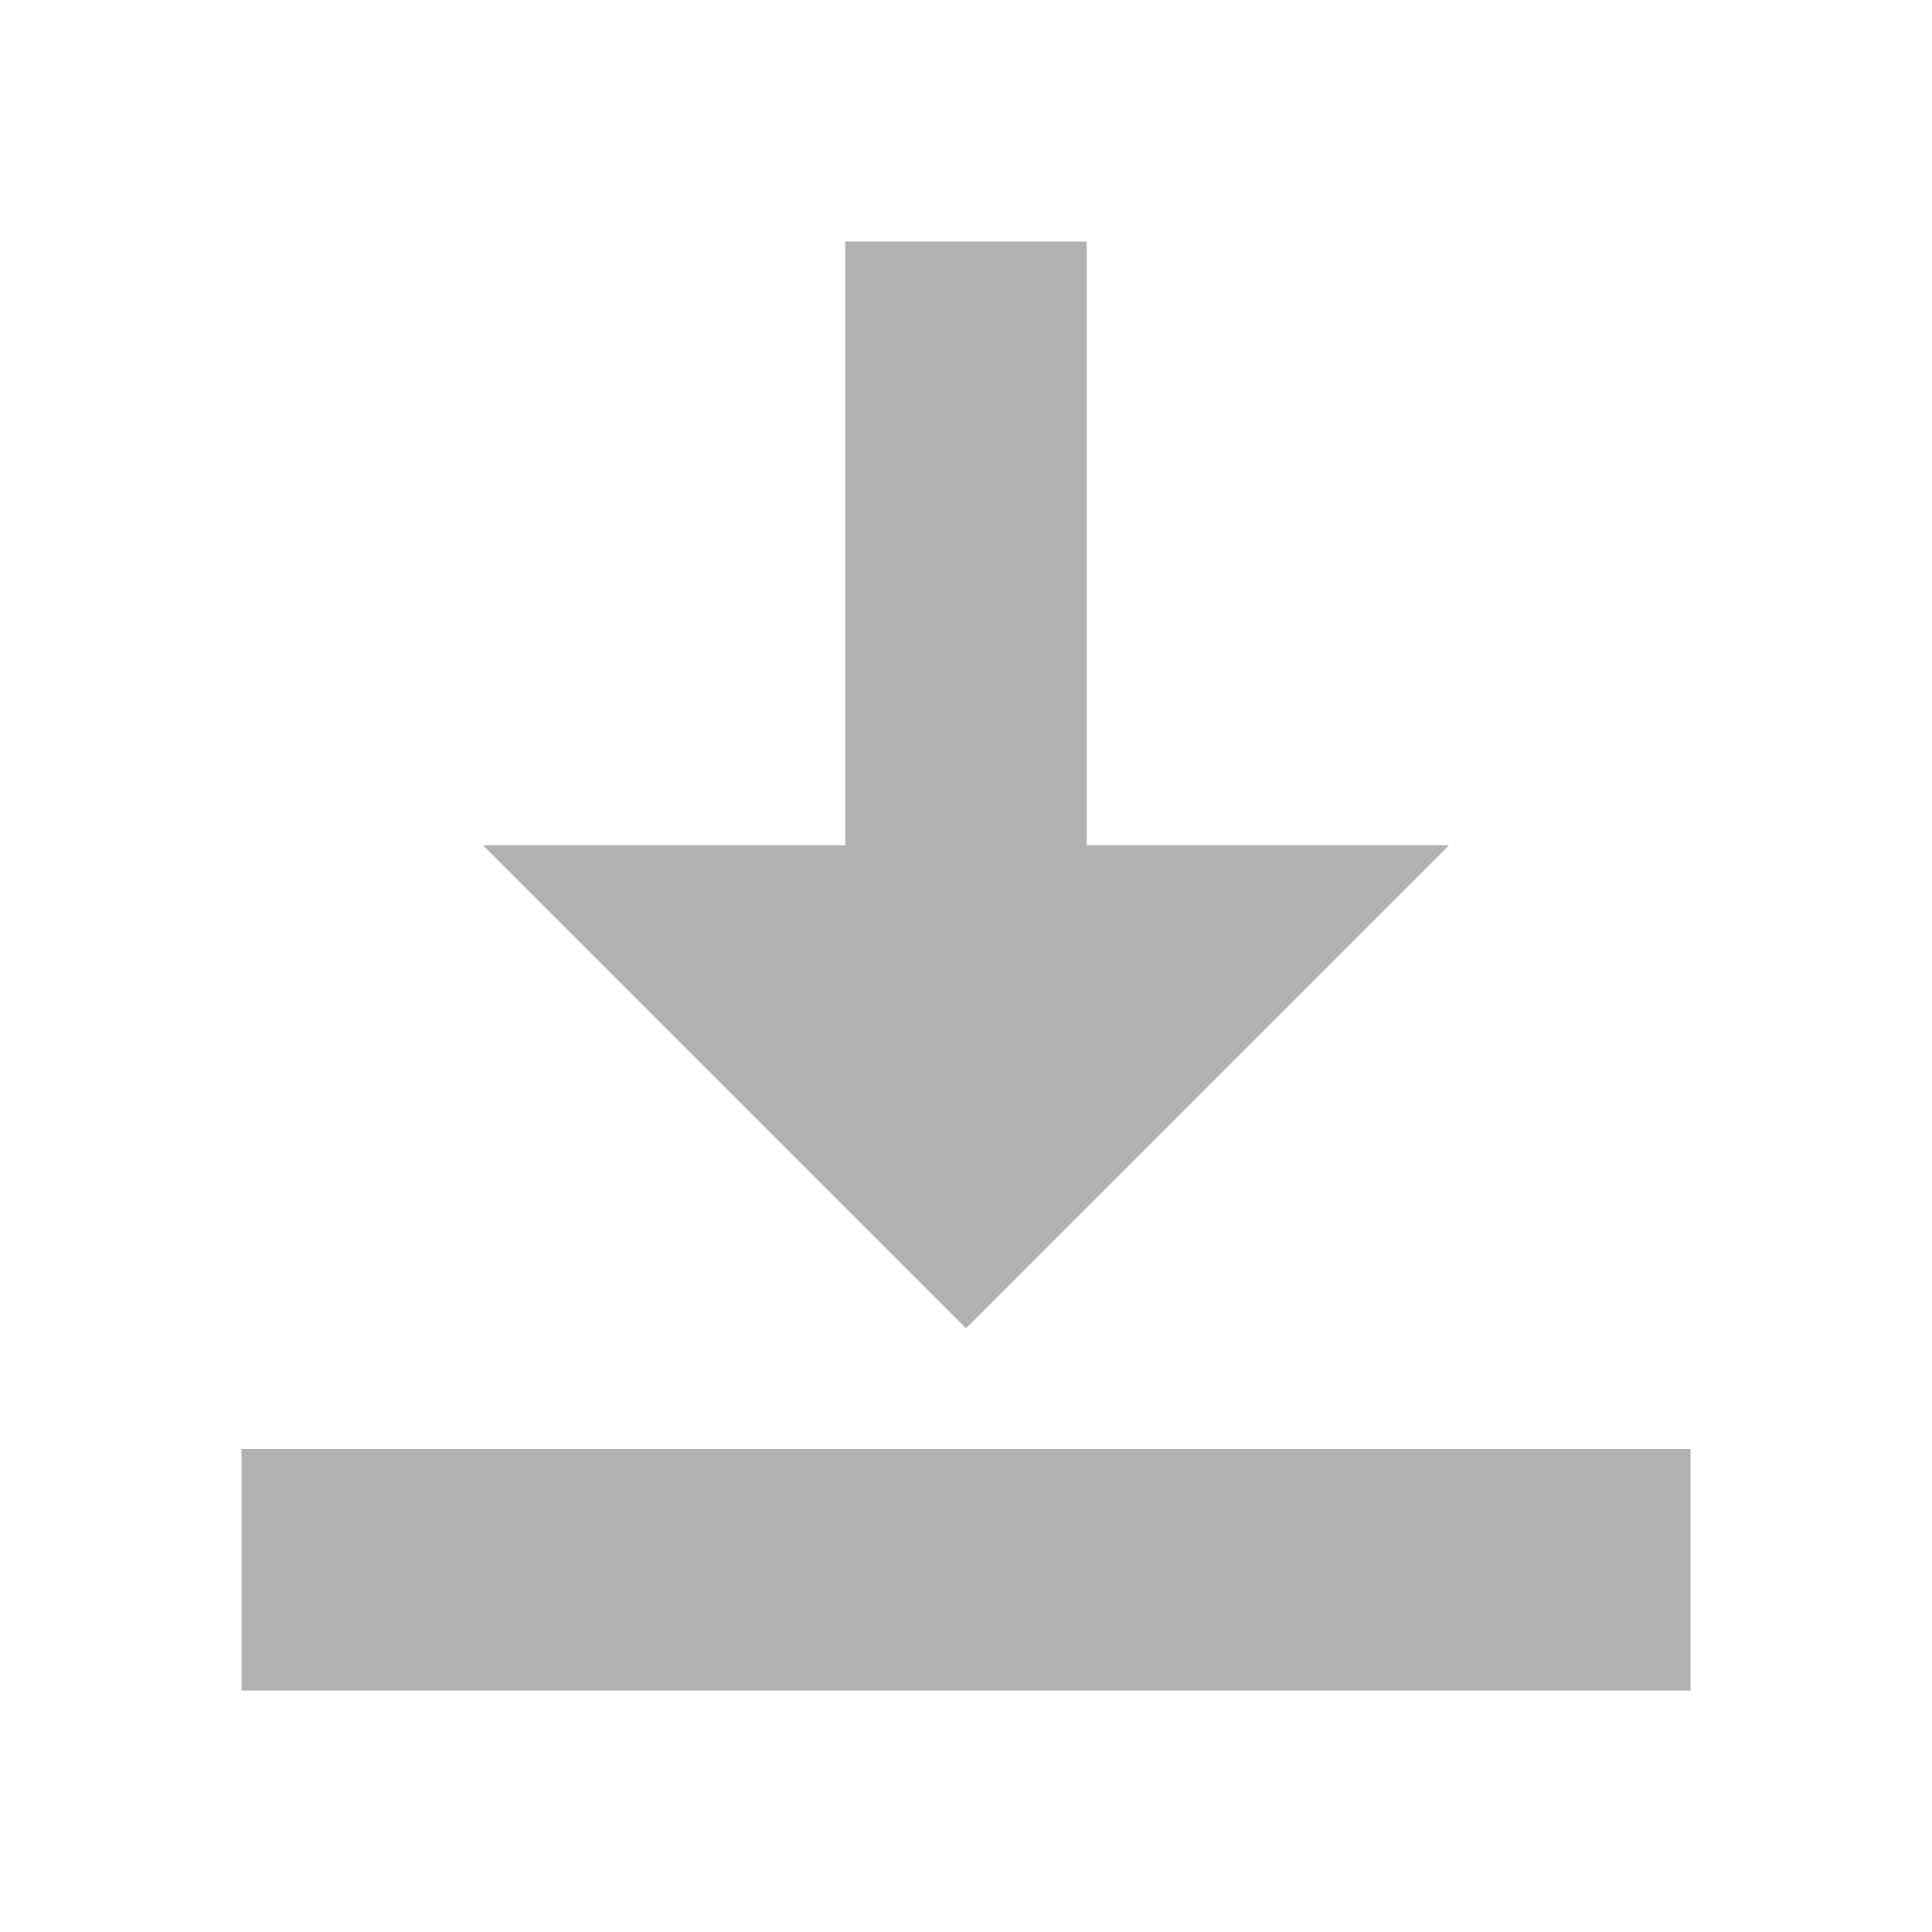
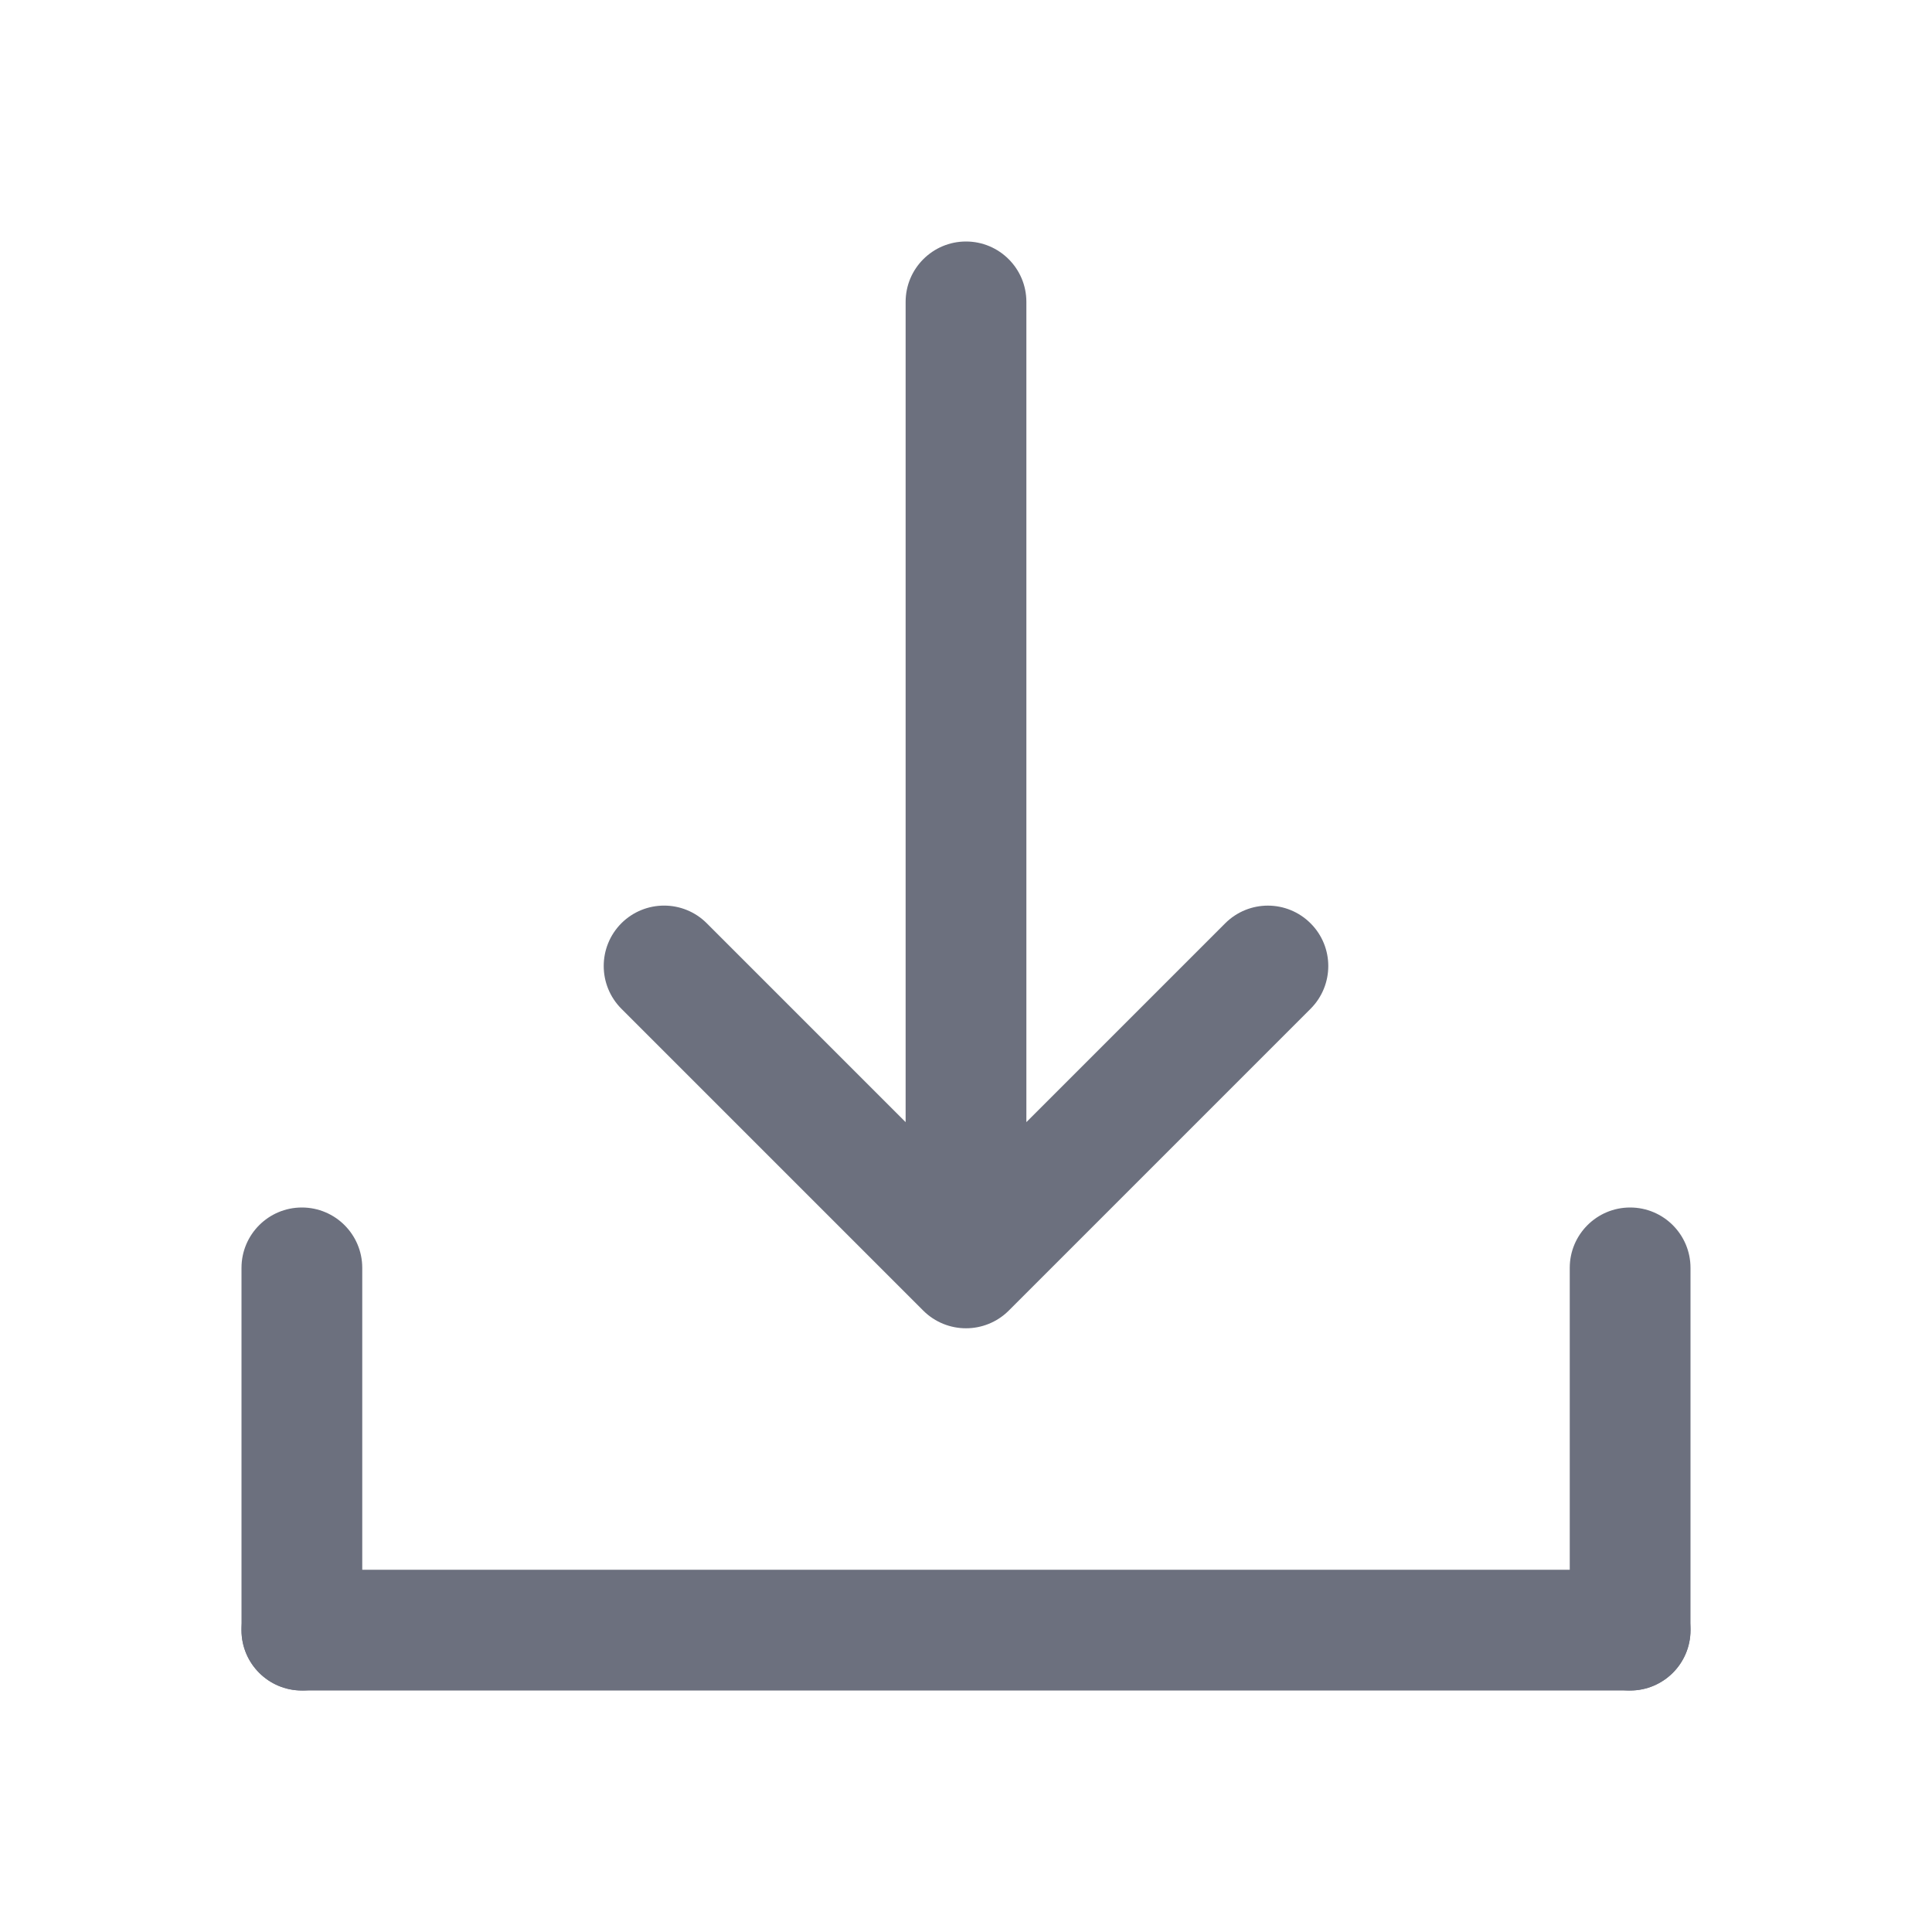
- <svg xmlns="http://www.w3.org/2000/svg" width="16" height="16" viewBox="0 0 16 16">
-   <g fill="none" fill-rule="evenodd">
-     <polygon fill="#AFB1B3" points="9 7 12 7 8 11 4 7 7 7 7 2 9 2" transform="matrix(-1 0 0 1 16 0)" />
-     <rect width="12" height="2" x="2" y="12" fill="#AFB1B3" />
-   </g>
+ <svg xmlns="http://www.w3.org/2000/svg" width="16" height="16" viewBox="0 0 16 16" fill="none">
+   <path fill-rule="evenodd" clip-rule="evenodd" d="M10.854 8.354C11.049 8.158 11.049 7.842 10.854 7.647C10.658 7.451 10.342 7.451 10.146 7.647L8.5 9.293L8.5 2.5C8.5 2.224 8.276 2 8 2C7.724 2 7.5 2.224 7.5 2.5L7.5 9.293L5.853 7.646C5.658 7.451 5.342 7.451 5.146 7.646C4.951 7.842 4.951 8.158 5.146 8.354L7.646 10.854C7.842 11.049 8.158 11.049 8.354 10.854L10.854 8.354Z" fill="#6C707E" />
+   <rect width="12" height="1" rx="0.5" transform="matrix(1 0 0 -1 2 14)" fill="#6C707E" />
+   <rect x="2" y="10" width="1" height="4" rx="0.5" fill="#6C707E" />
+   <rect x="13" y="10" width="1" height="4" rx="0.5" fill="#6C707E" />
</svg>
